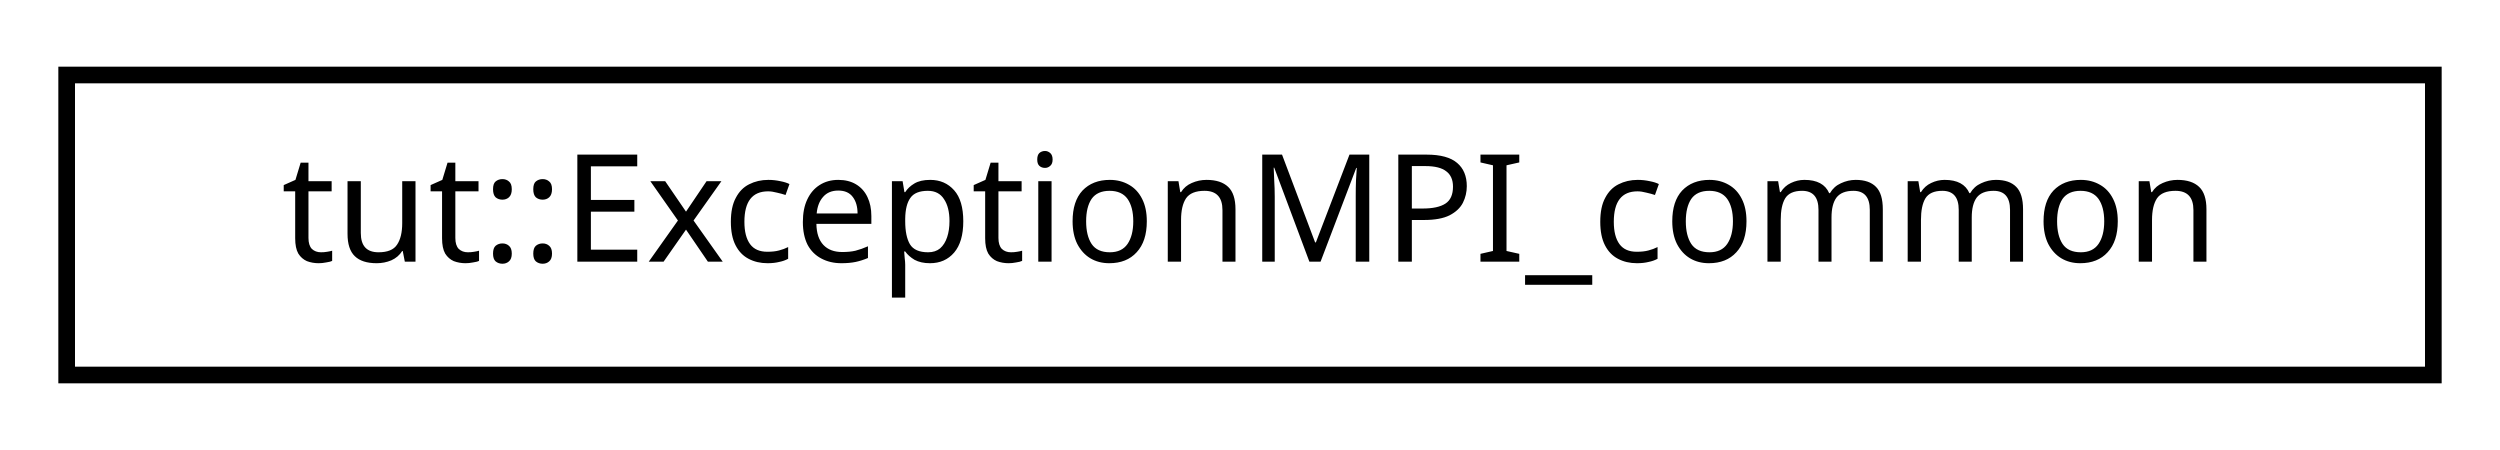
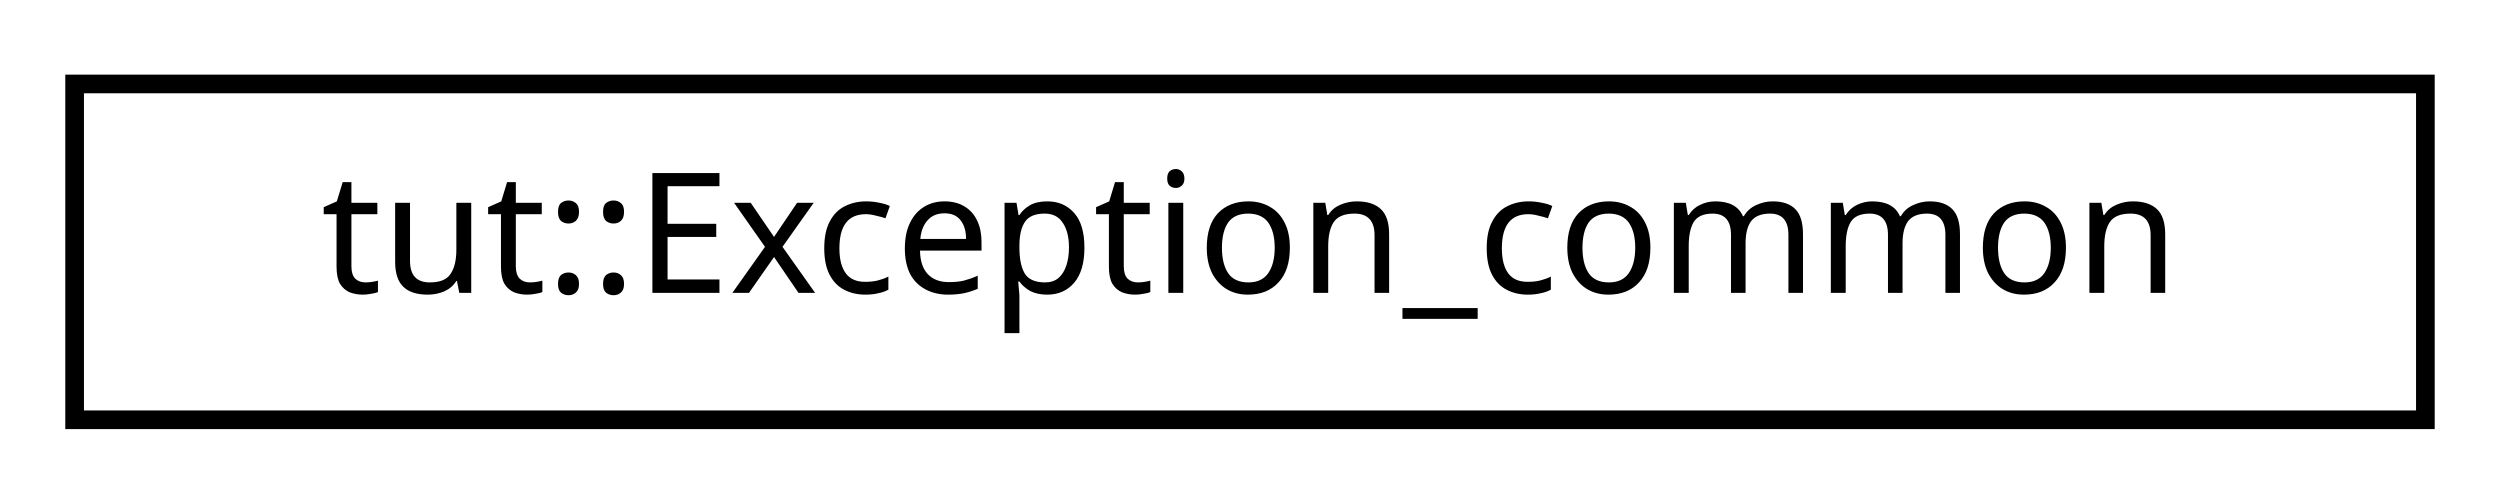
- <svg xmlns="http://www.w3.org/2000/svg" xmlns:xlink="http://www.w3.org/1999/xlink" width="150pt" height="27pt" viewBox="0.00 0.00 150.00 27.00">
+ <svg xmlns="http://www.w3.org/2000/svg" xmlns:xlink="http://www.w3.org/1999/xlink" width="134pt" height="27pt" viewBox="0.00 0.00 134.00 27.00">
  <g id="graph0" class="graph" transform="scale(1 1) rotate(0) translate(4 23)">
    <g id="node1" class="node">
      <g id="a_node1">
-         <a xlink:href="structtut_1_1_exception_m_p_i__common.html" target="_top" xlink:title="All tests in group inherited from this base. ">
-           <polygon fill="none" stroke="black" points="0,-0.5 0,-18.5 142,-18.5 142,-0.5 0,-0.5" />
-           <text text-anchor="middle" x="71" y="-7.3" font-family="sans-serif" font-size="9.00">tut::ExceptionMPI_common</text>
+         <a xlink:href="structtut_1_1_exception__common.html" target="_top" xlink:title="All tests in group inherited from this base. ">
+           <polygon fill="none" stroke="black" points="0,-0.5 0,-18.5 126,-18.5 126,-0.5 0,-0.5" />
+           <text text-anchor="middle" x="63" y="-7.3" font-family="sans-serif" font-size="9.00">tut::Exception_common</text>
        </a>
      </g>
    </g>
  </g>
</svg>
